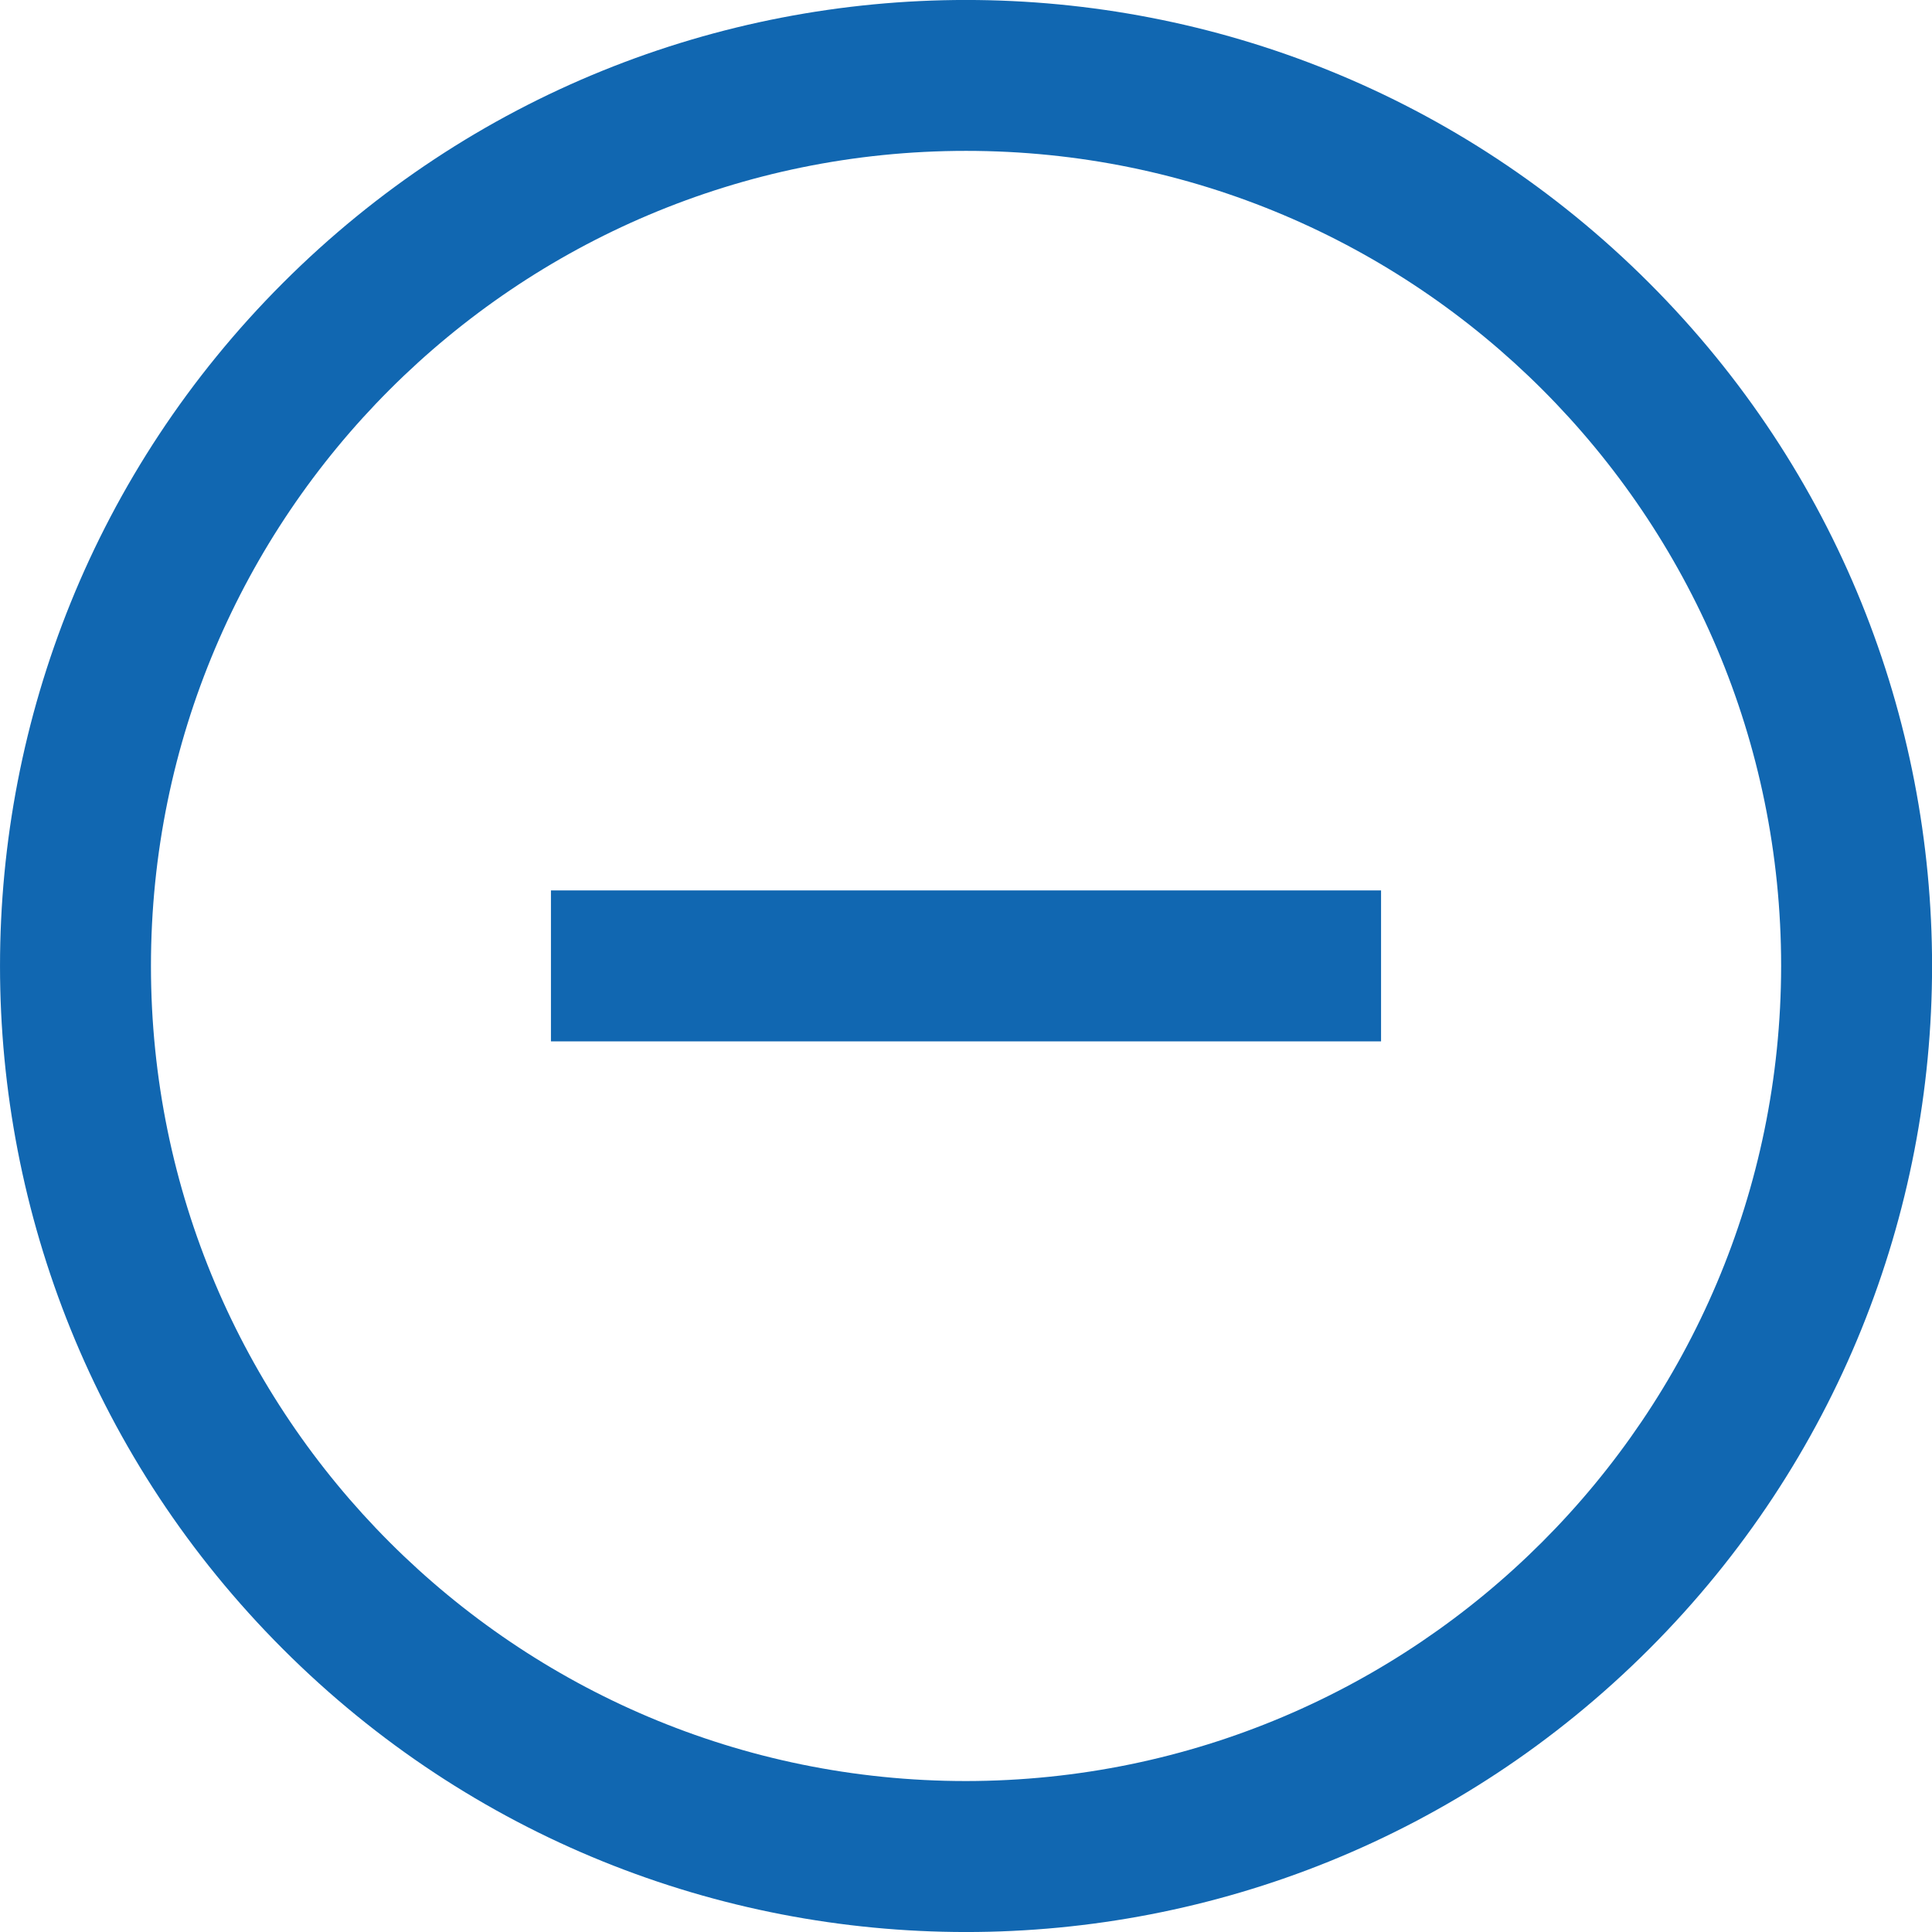
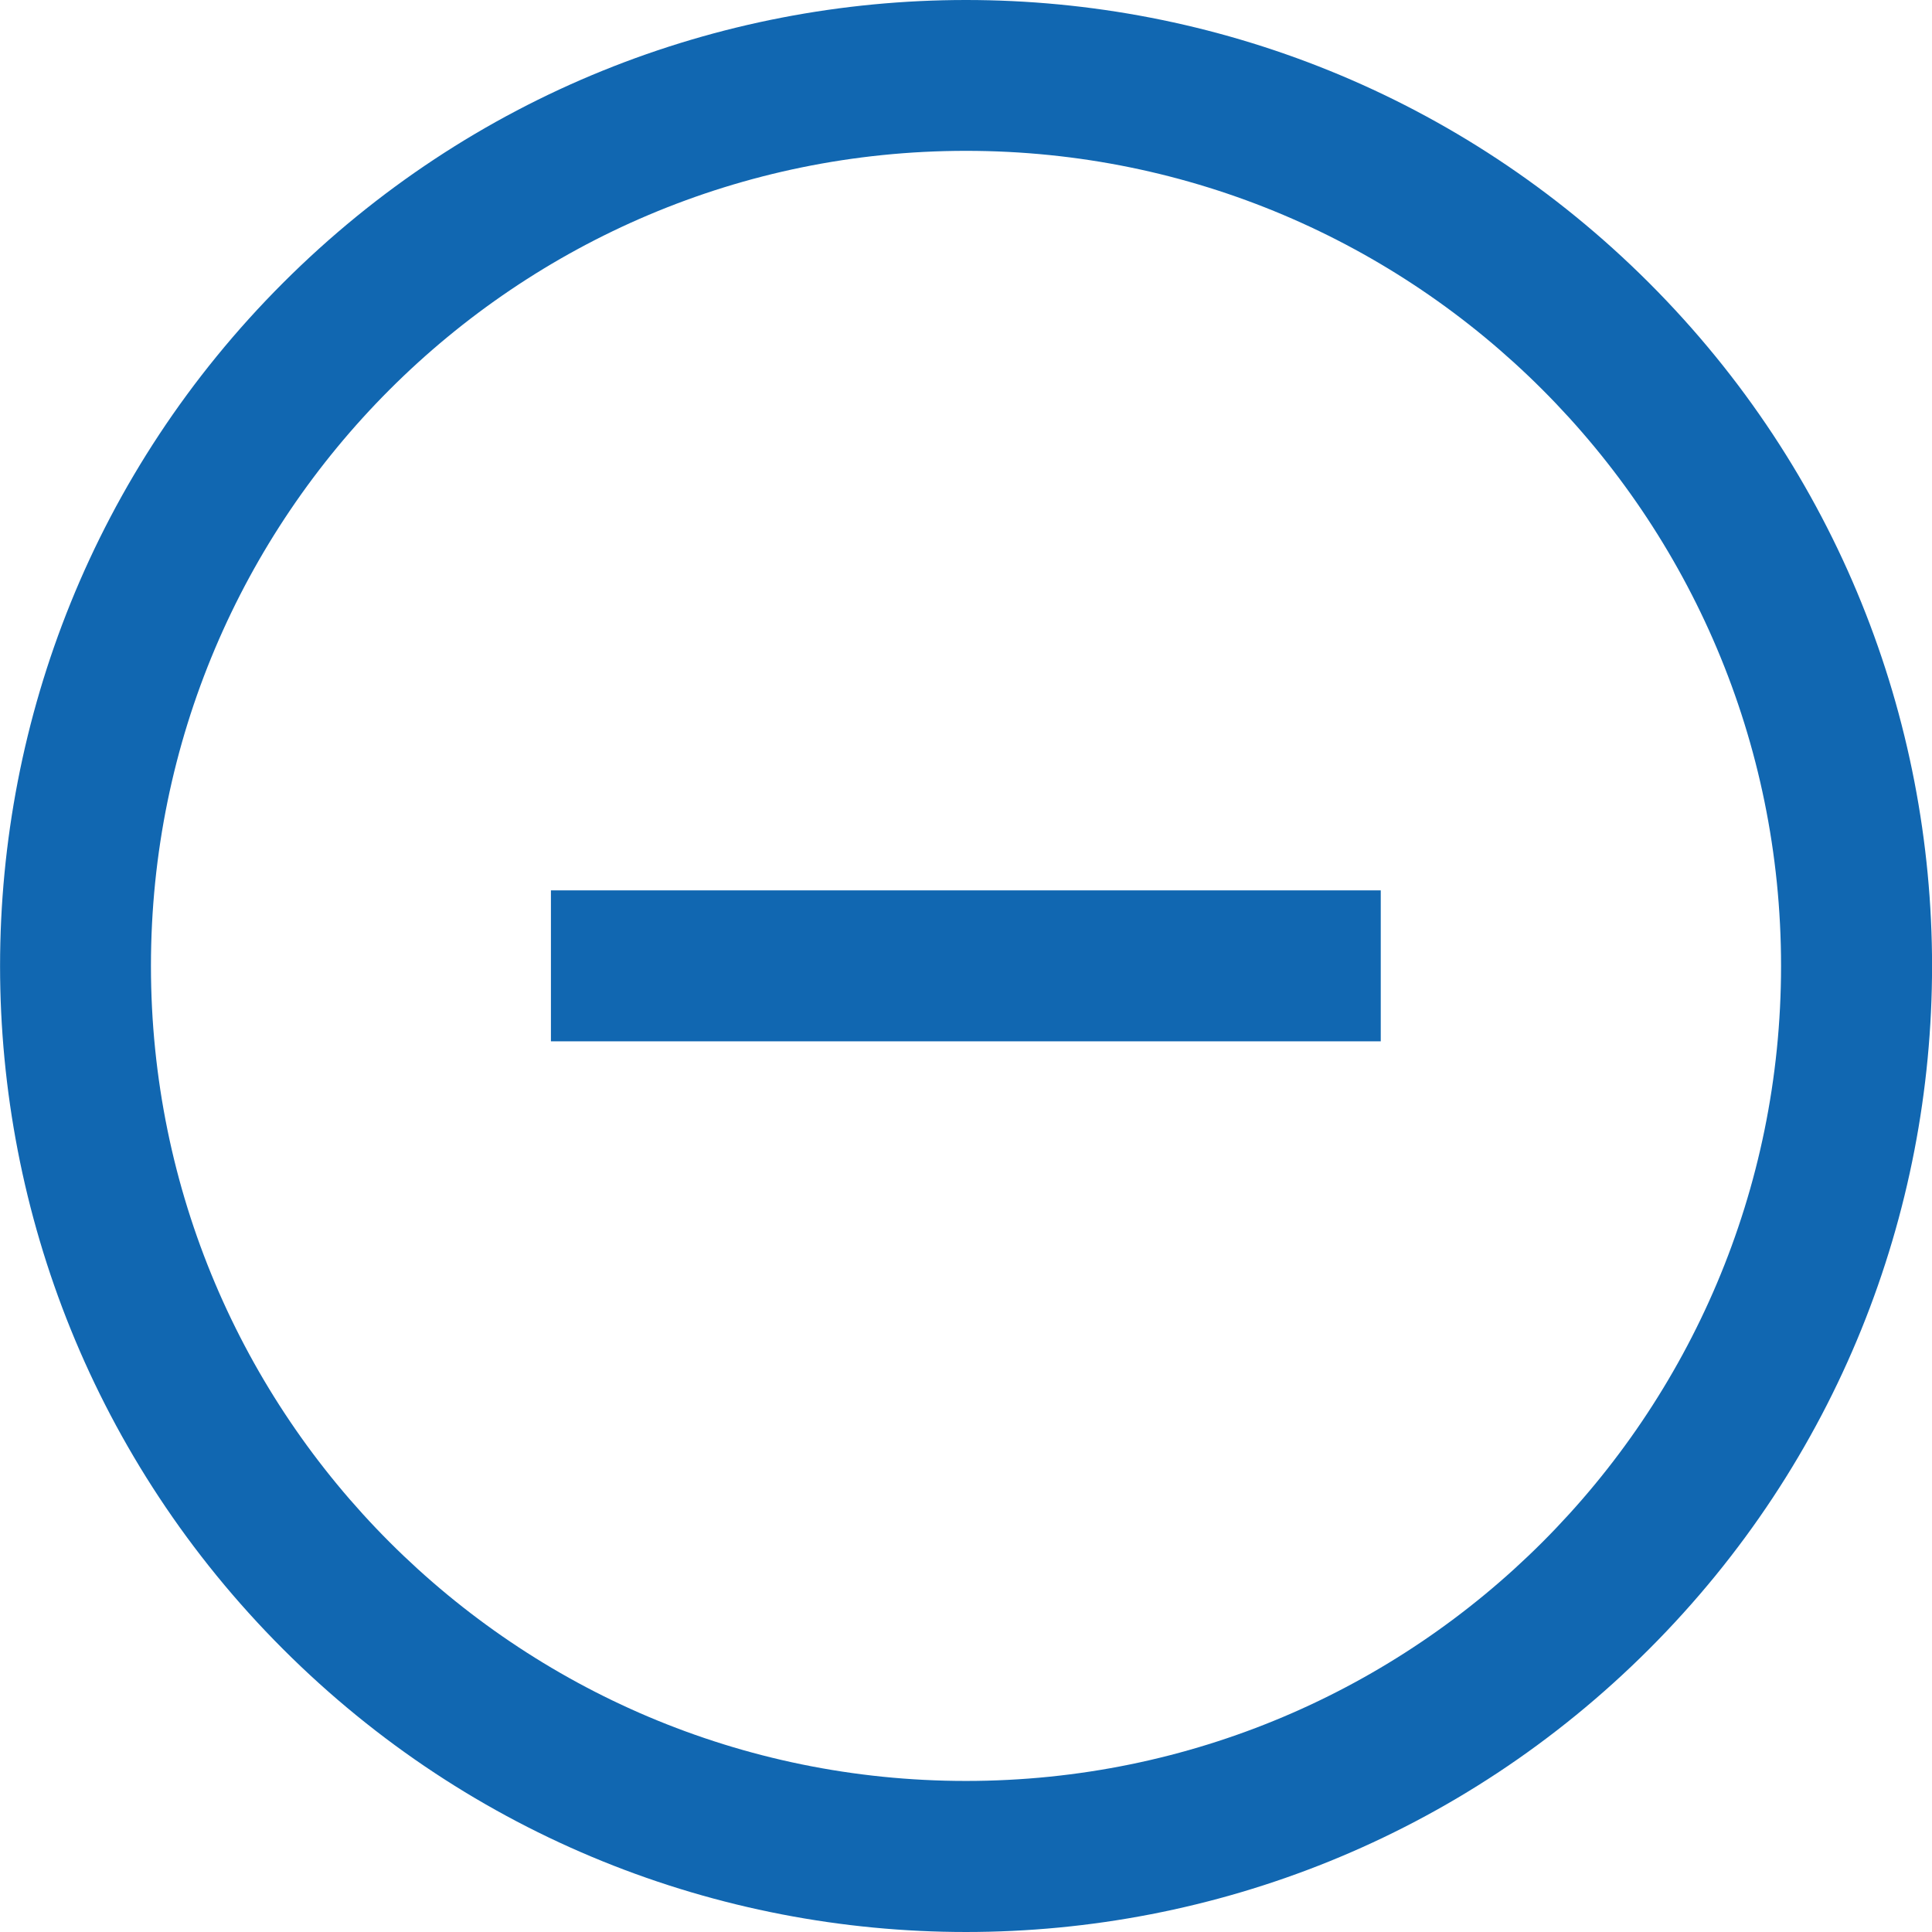
- <svg xmlns="http://www.w3.org/2000/svg" width="22.001" height="22.001" viewBox="0 0 22.001 22.001">
-   <path id="plus_1_" data-name="plus (1)" d="M18.779,3.222A11,11,0,0,0,3.221,18.779,11,11,0,0,0,18.779,3.222ZM11,20.282A9.282,9.282,0,1,1,20.282,11,9.292,9.292,0,0,1,11,20.282Zm.859-10.142h3.867v1.719H6.273V10.14h5.586Zm0,0" transform="translate(0.001)" fill="#1167b1" />
+ <svg xmlns="http://www.w3.org/2000/svg" width="17.65" height="17.65" viewBox="0 0 17.65 17.65">
+   <path id="plus_1_" data-name="plus (1)" d="M15.065,2.585a8.825,8.825,0,1,0,0,12.48,8.825,8.825,0,0,0,0-12.48ZM8.824,16.27A7.446,7.446,0,1,1,16.27,8.824,7.446,7.446,0,0,1,8.824,16.27Zm.689-8.136h3.1V9.513H5.032V8.134H9.513Zm0,0" transform="translate(0.001 0)" fill="#1167b1" />
</svg>
